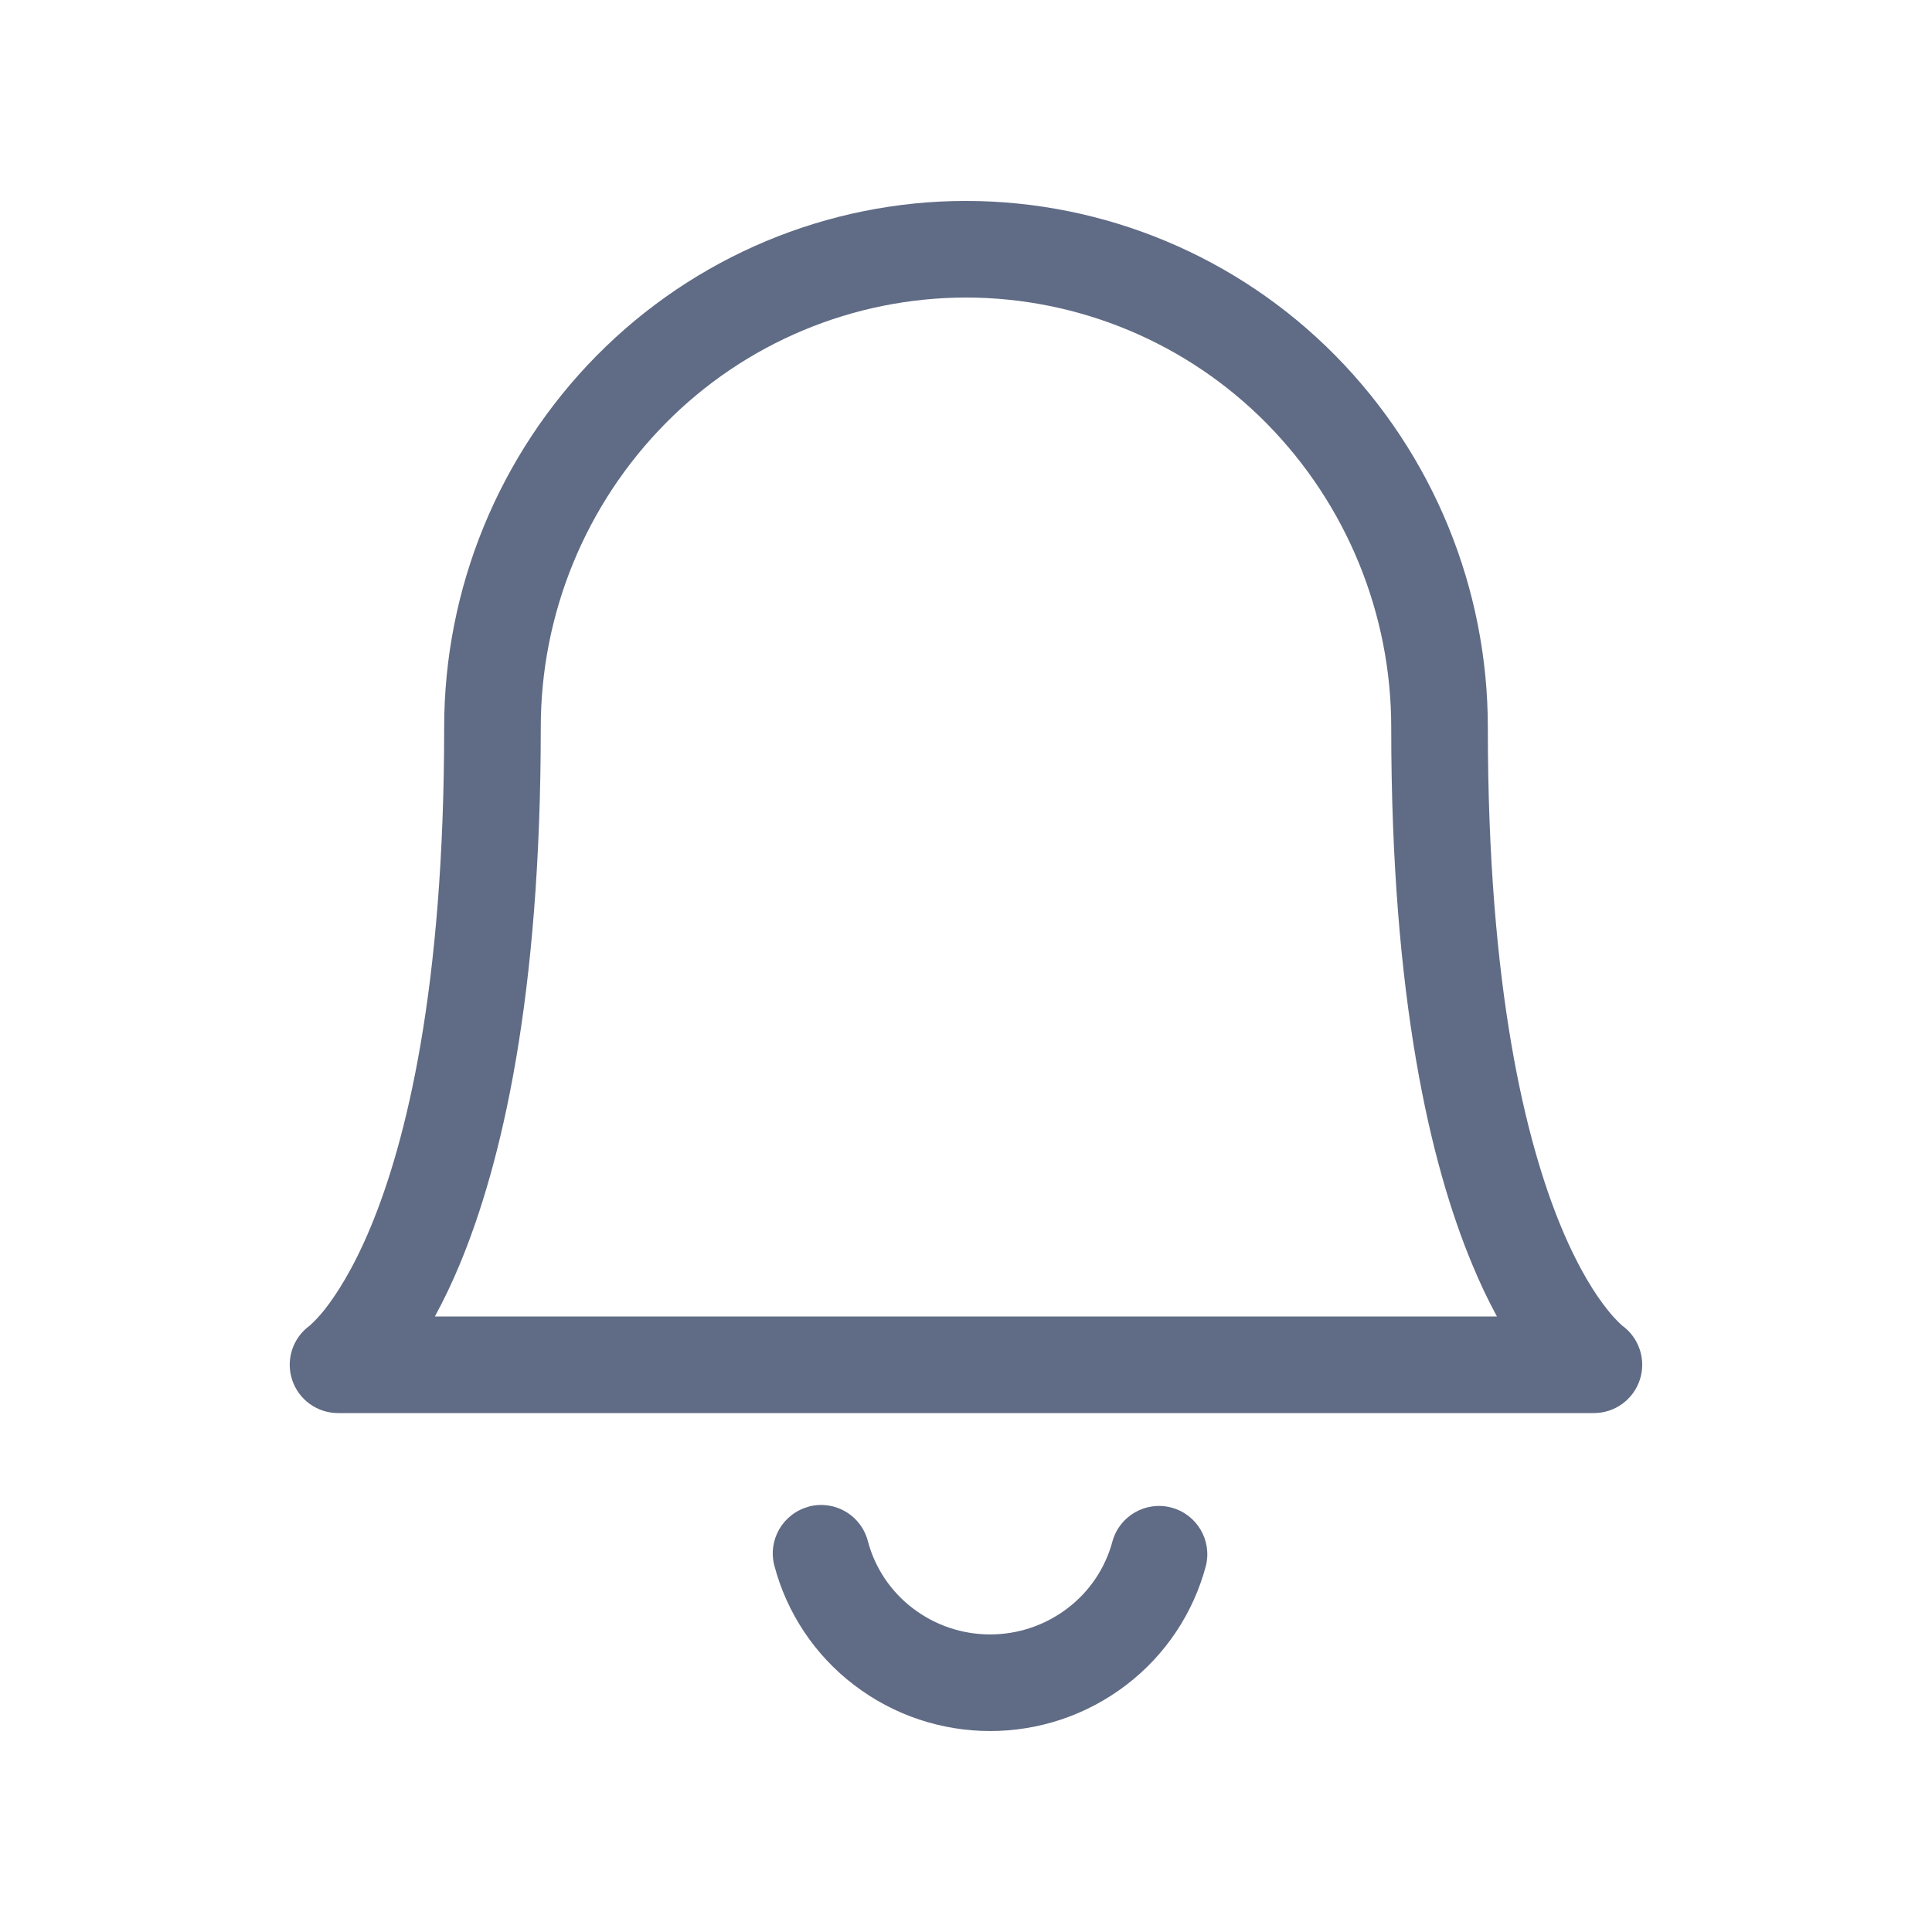
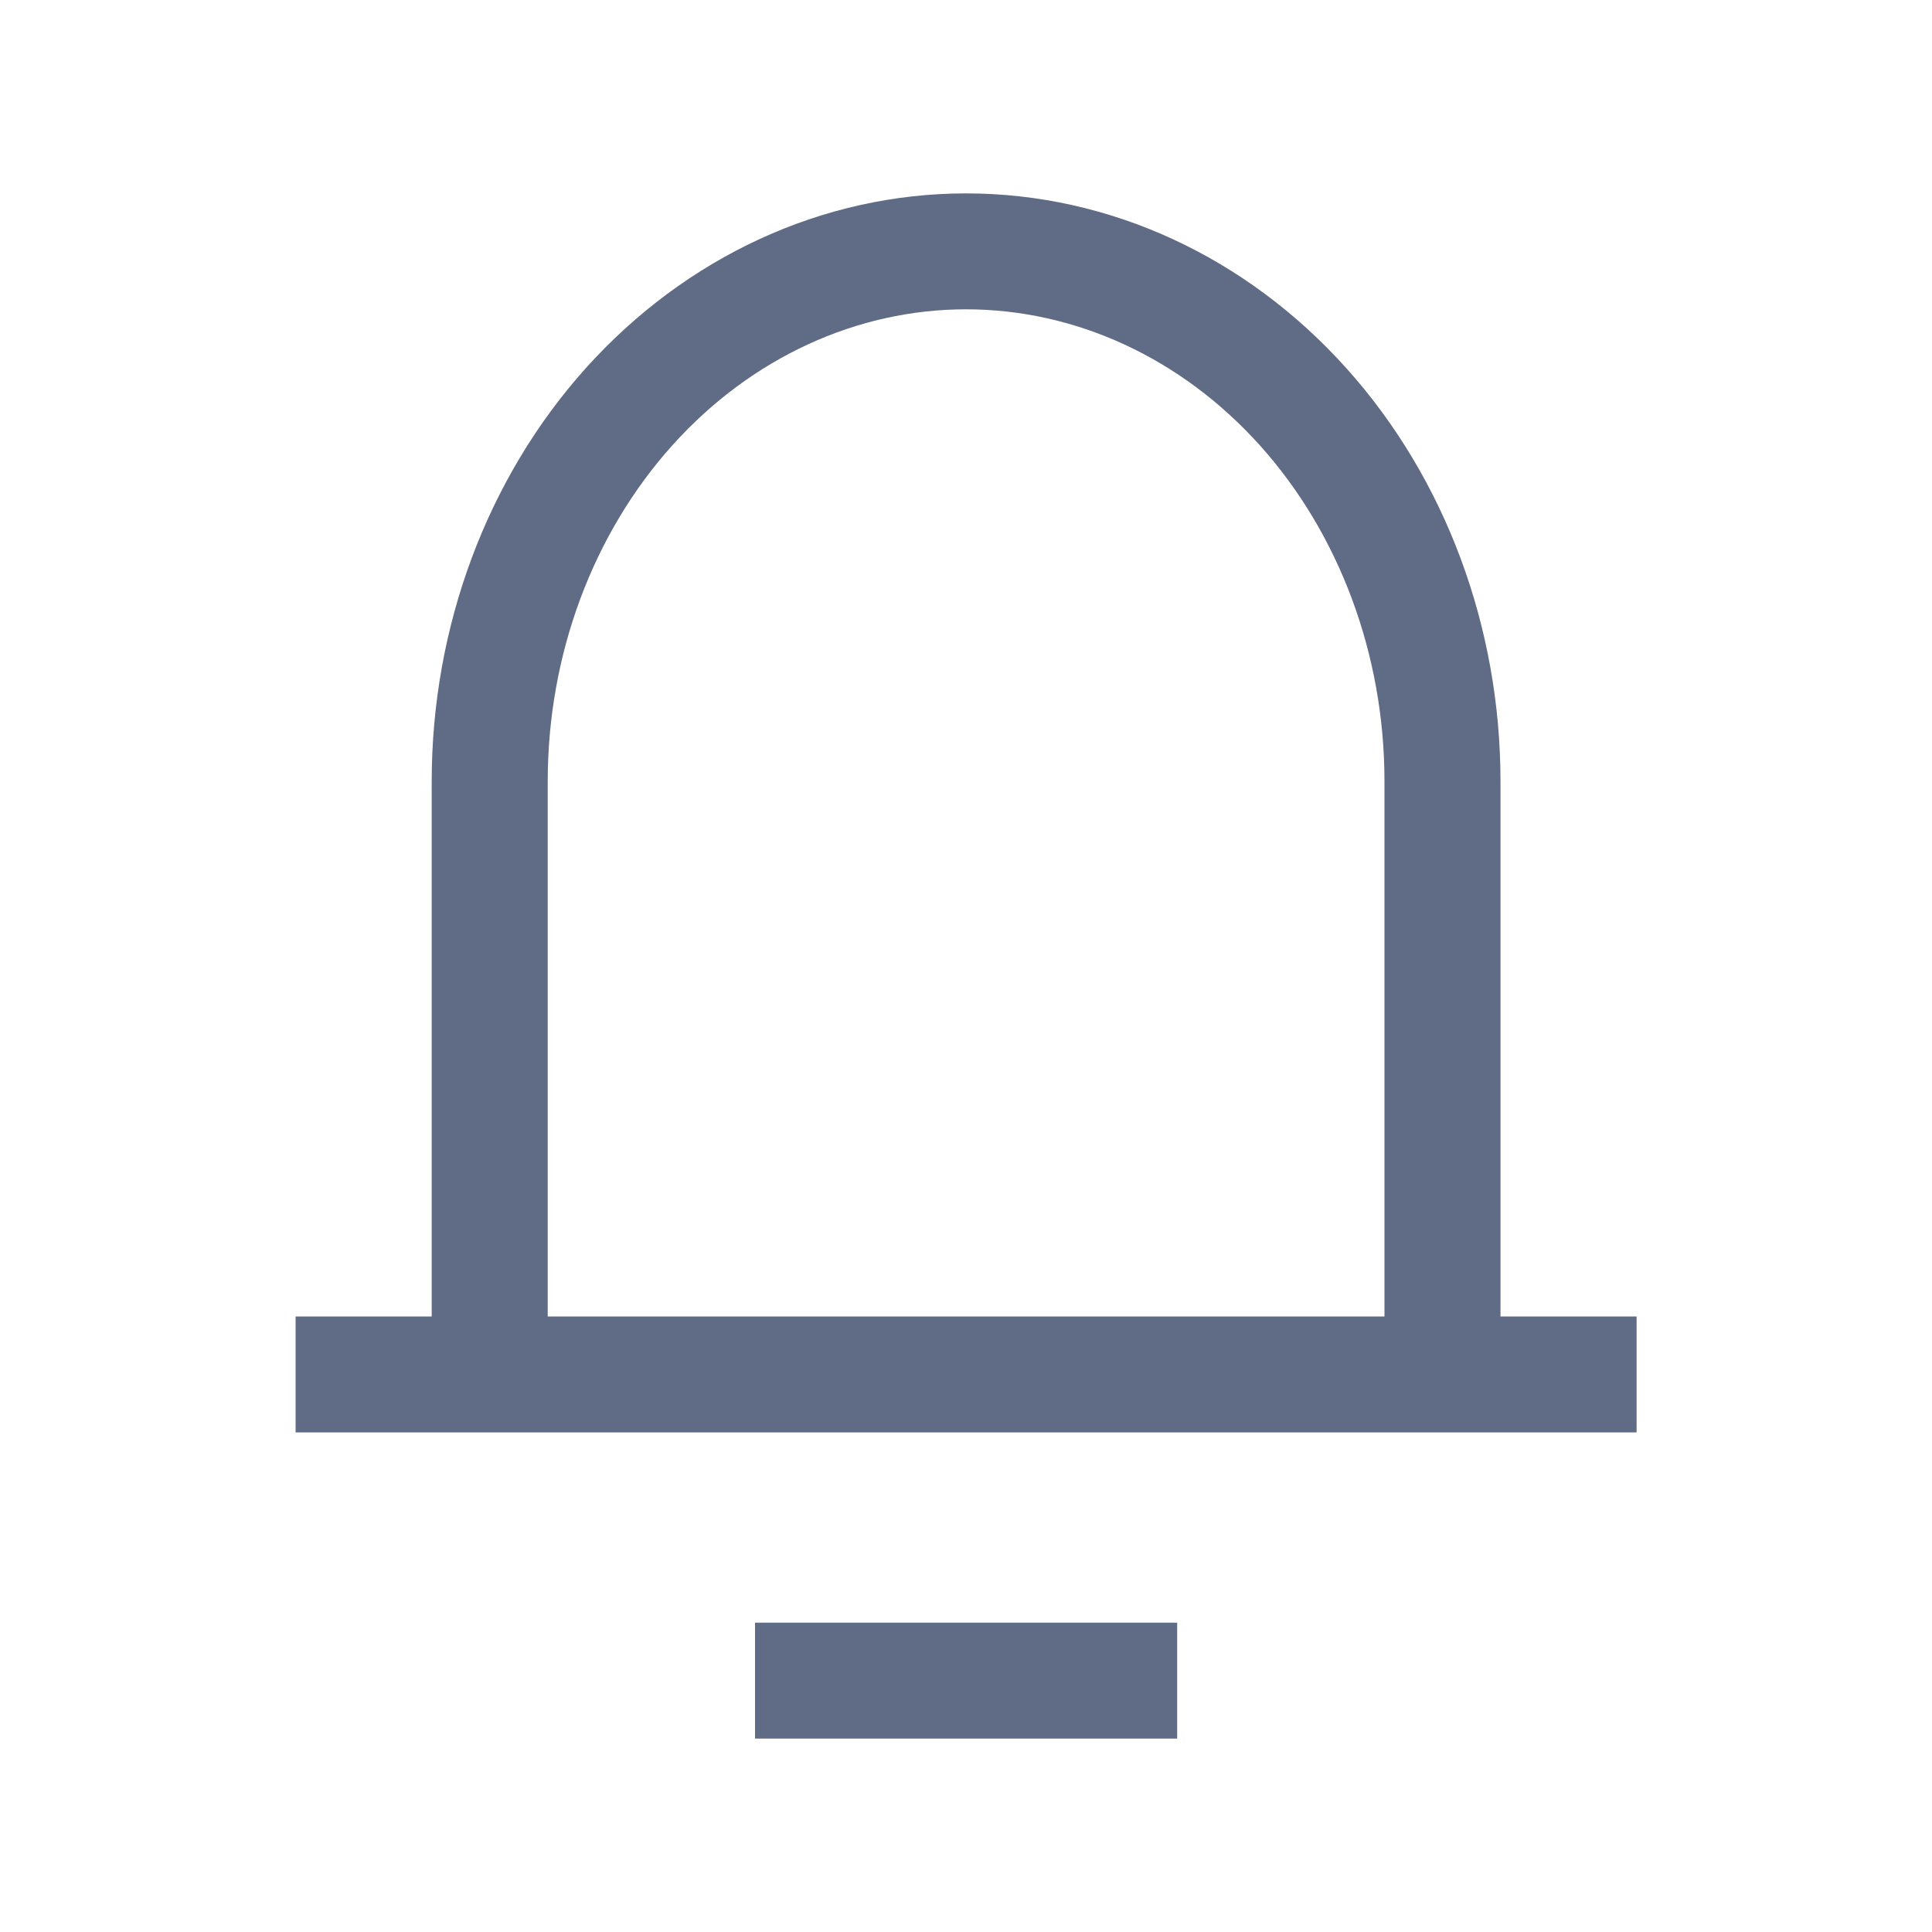
<svg xmlns="http://www.w3.org/2000/svg" width="20" height="20" fill="none" viewBox="0 0 20 20">
-   <path fill="#606B85" fill-rule="evenodd" d="M10 3.08a4.376 4.376 0 00-3.111 1.303 4.48 4.48 0 00-1.291 3.151c0 2.794-.406 4.512-.837 5.55a5.742 5.742 0 01-.259.544h10.994a5.675 5.675 0 01-.256-.54c-.432-1.036-.838-2.754-.838-5.554a4.48 4.48 0 00-1.29-3.151A4.377 4.377 0 0010 3.08zm6.792 10.642a1.311 1.311 0 01-.15-.162c-.12-.148-.296-.415-.48-.856-.366-.882-.76-2.462-.76-5.17a5.48 5.48 0 00-1.58-3.855A5.377 5.377 0 0010 2.08c-1.434 0-2.81.576-3.822 1.6a5.48 5.48 0 00-1.58 3.854c0 2.702-.393 4.282-.76 5.166-.184.442-.361.71-.48.86a1.33 1.33 0 01-.152.163.5.5 0 00.294.905h13a.5.5 0 00.292-.906zm-8.42 1.874a.5.5 0 01.612.357c.072.275.235.52.464.695a1.32 1.32 0 001.604 0c.23-.175.392-.42.465-.695a.5.5 0 01.967.254c-.13.492-.42.926-.824 1.235a2.32 2.32 0 01-2.82 0 2.288 2.288 0 01-.824-1.235.5.5 0 01.357-.61z" clip-rule="evenodd" />
+   <path fill="#606B85" fill-rule="evenodd" d="M6.96 4.61C7.778 3.7 8.874 3.202 10 3.202c1.128 0 2.223.498 3.042 1.408.82.913 1.29 2.163 1.29 3.478v5.54H5.67v-5.54c0-1.315.47-2.565 1.29-3.478Zm8.573 3.478v5.54h1.409v1.2H3.06v-1.2h1.409v-5.54c0-1.594.569-3.135 1.598-4.28C7.1 2.661 8.512 2.002 10.001 2.002c1.489 0 2.902.659 3.933 1.806 1.03 1.145 1.599 2.686 1.599 4.28Zm-7.717 8.71v1.2h4.37v-1.2h-4.37Z" clip-rule="evenodd" />
</svg>
